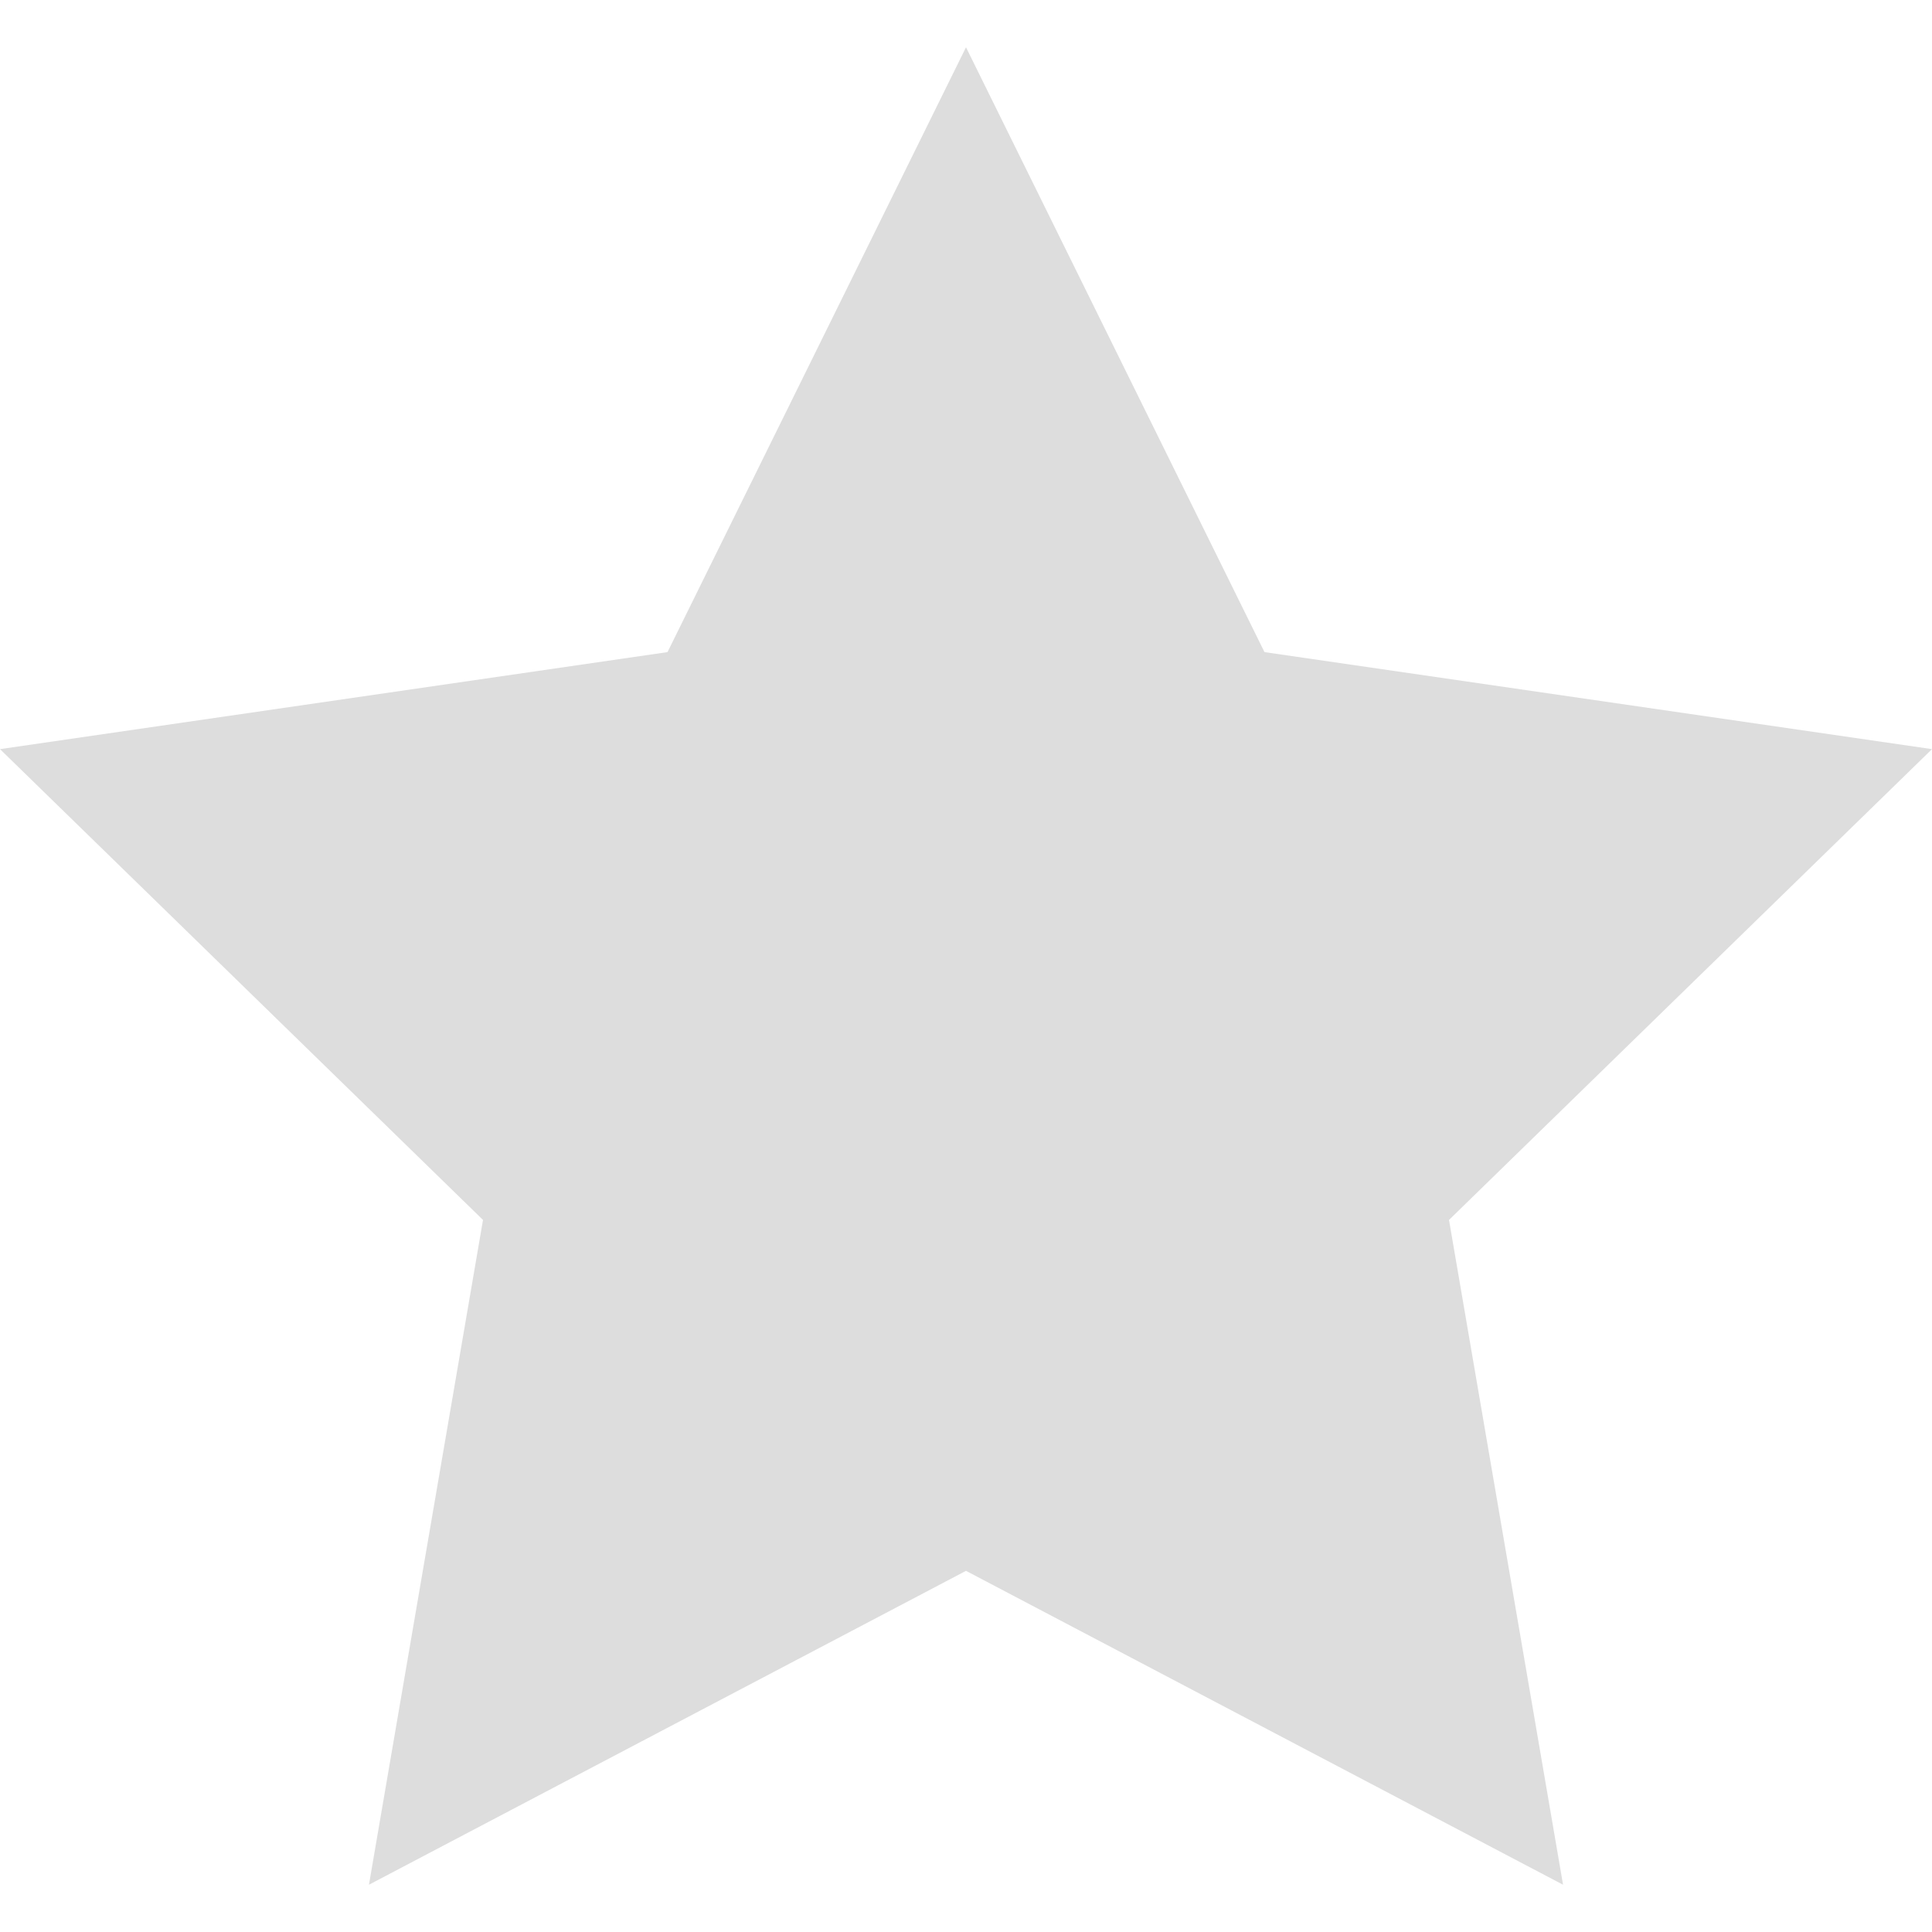
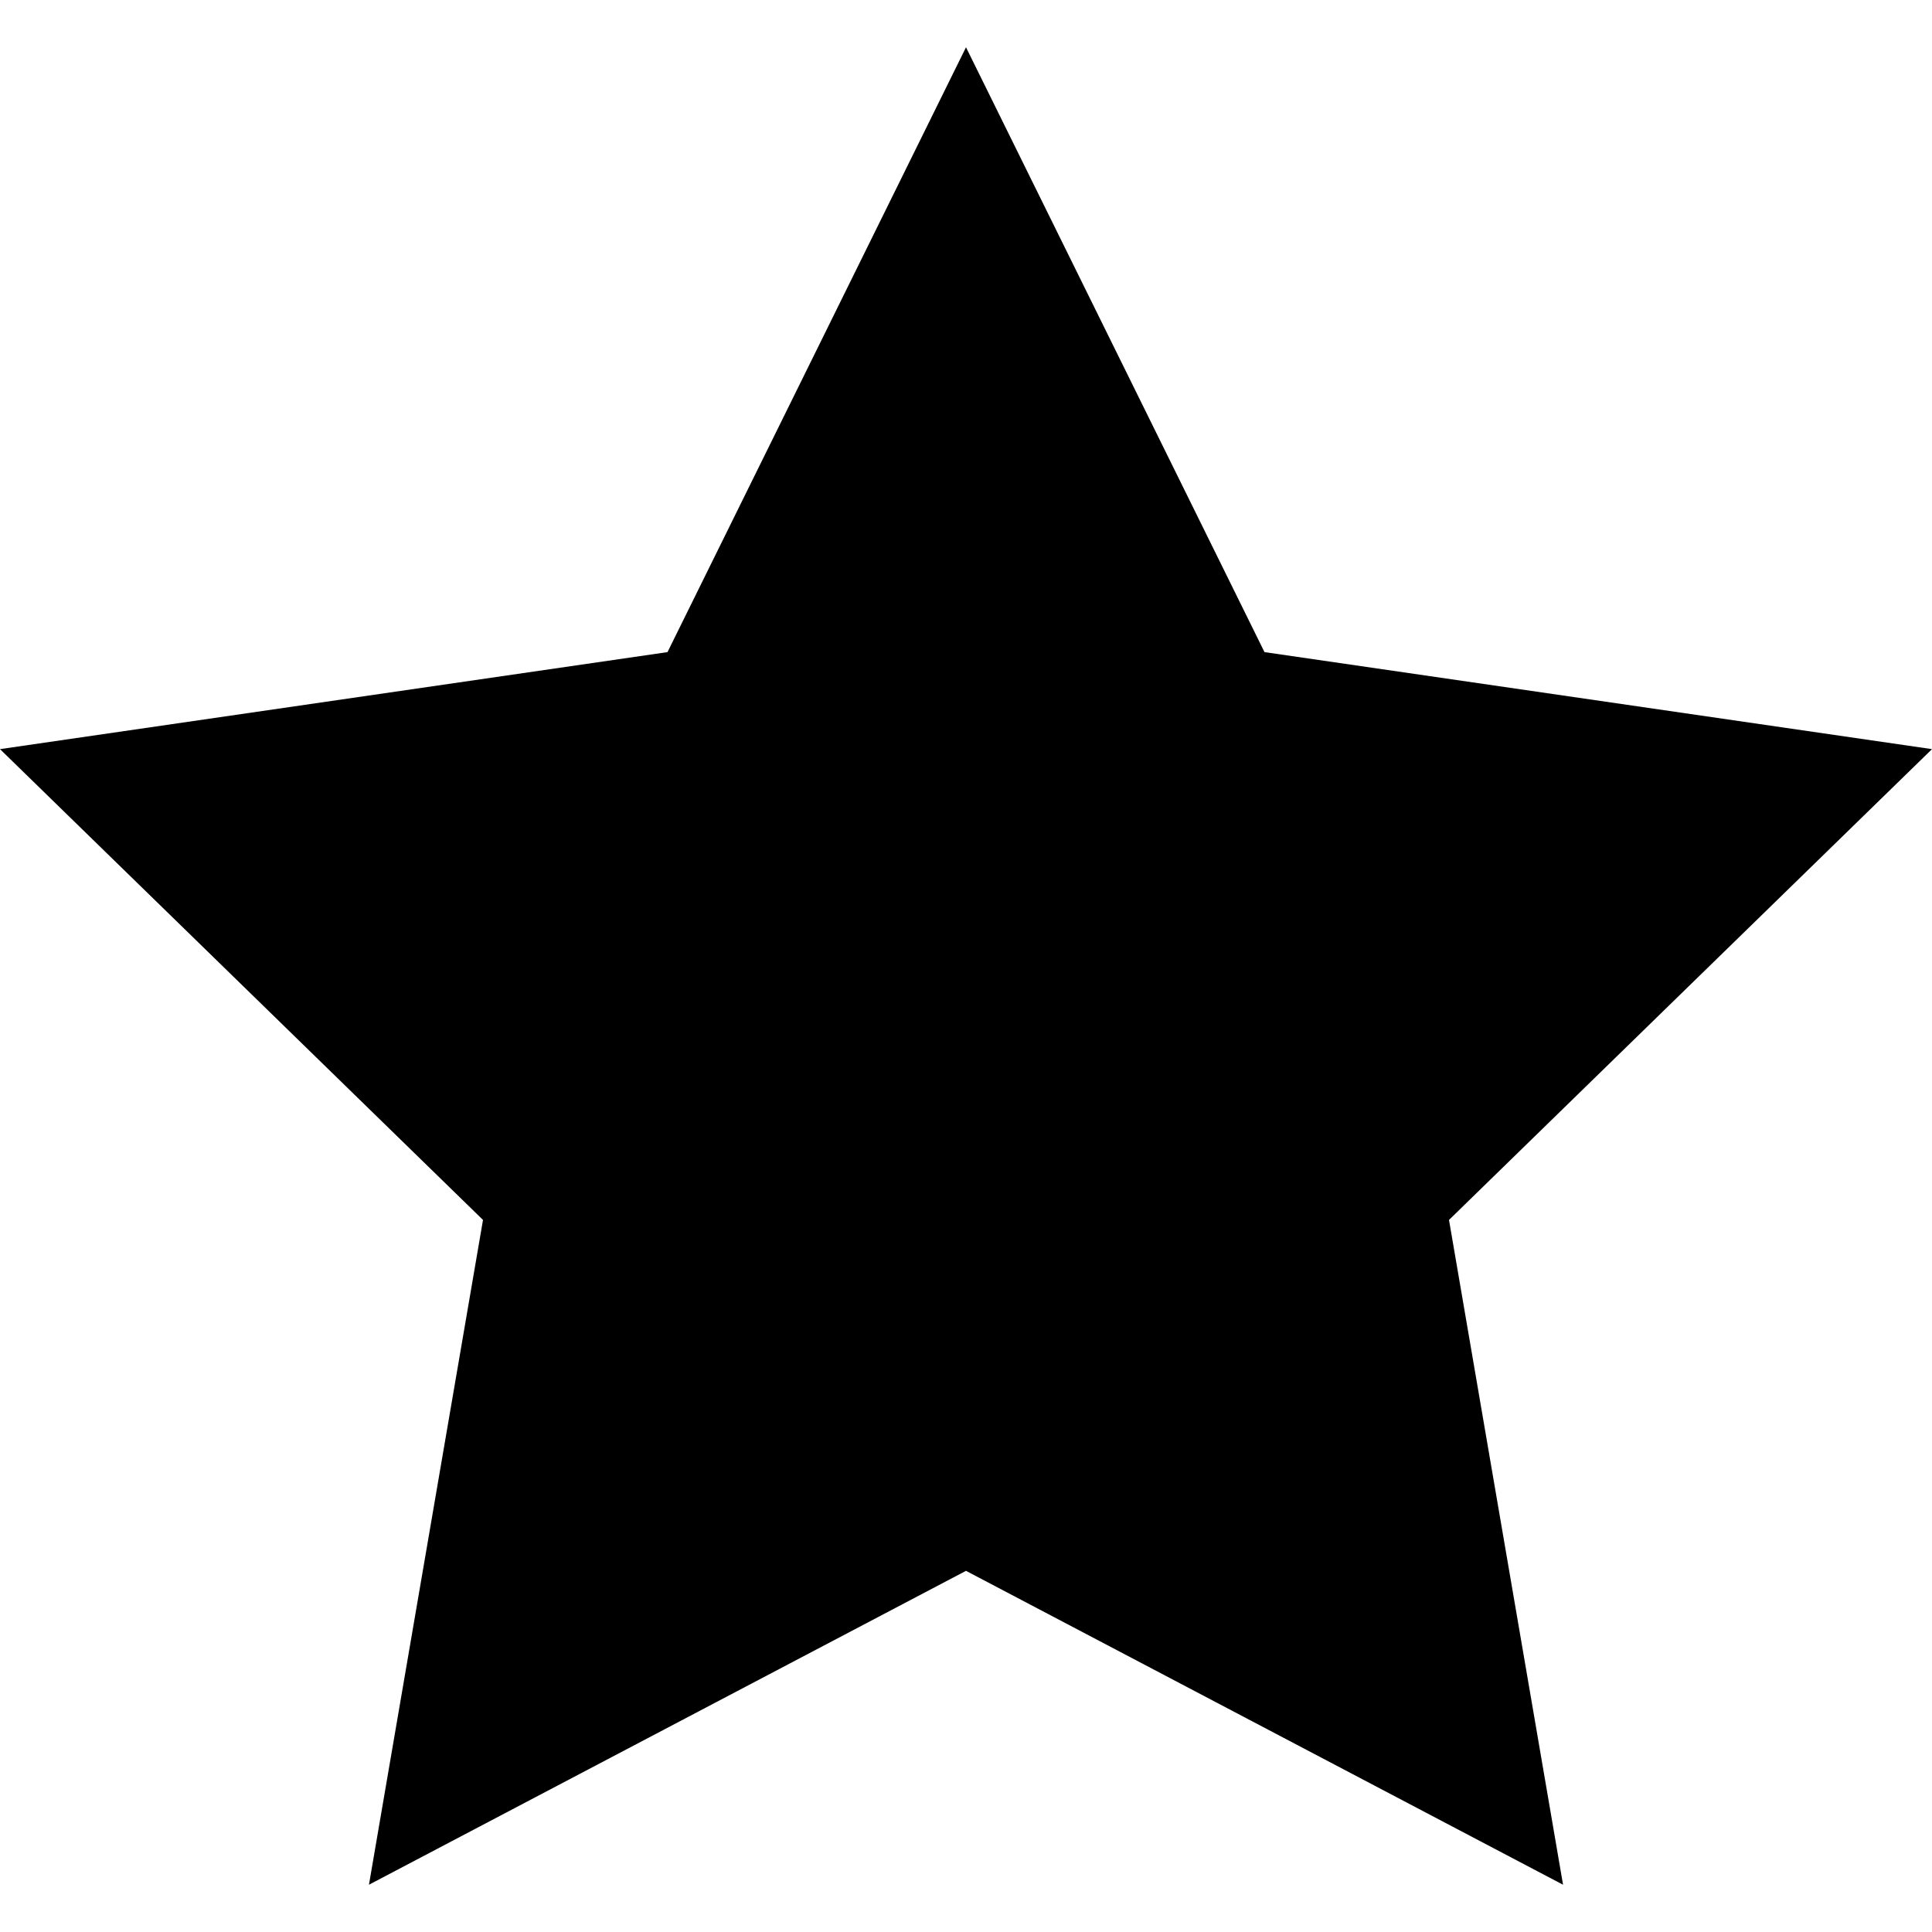
- <svg xmlns="http://www.w3.org/2000/svg" version="1.1" width="32" height="32" viewBox="0 0 32 32" fill="#ddd">
+ <svg xmlns="http://www.w3.org/2000/svg" version="1.1" width="32" height="32" viewBox="0 0 32 32">
  <path d="M32 12.408l-11.056-1.607-4.944-10.018-4.944 10.018-11.056 1.607 8 7.798-1.889 11.011 9.889-5.199 9.889 5.199-1.889-11.011 8-7.798z" />
</svg>
